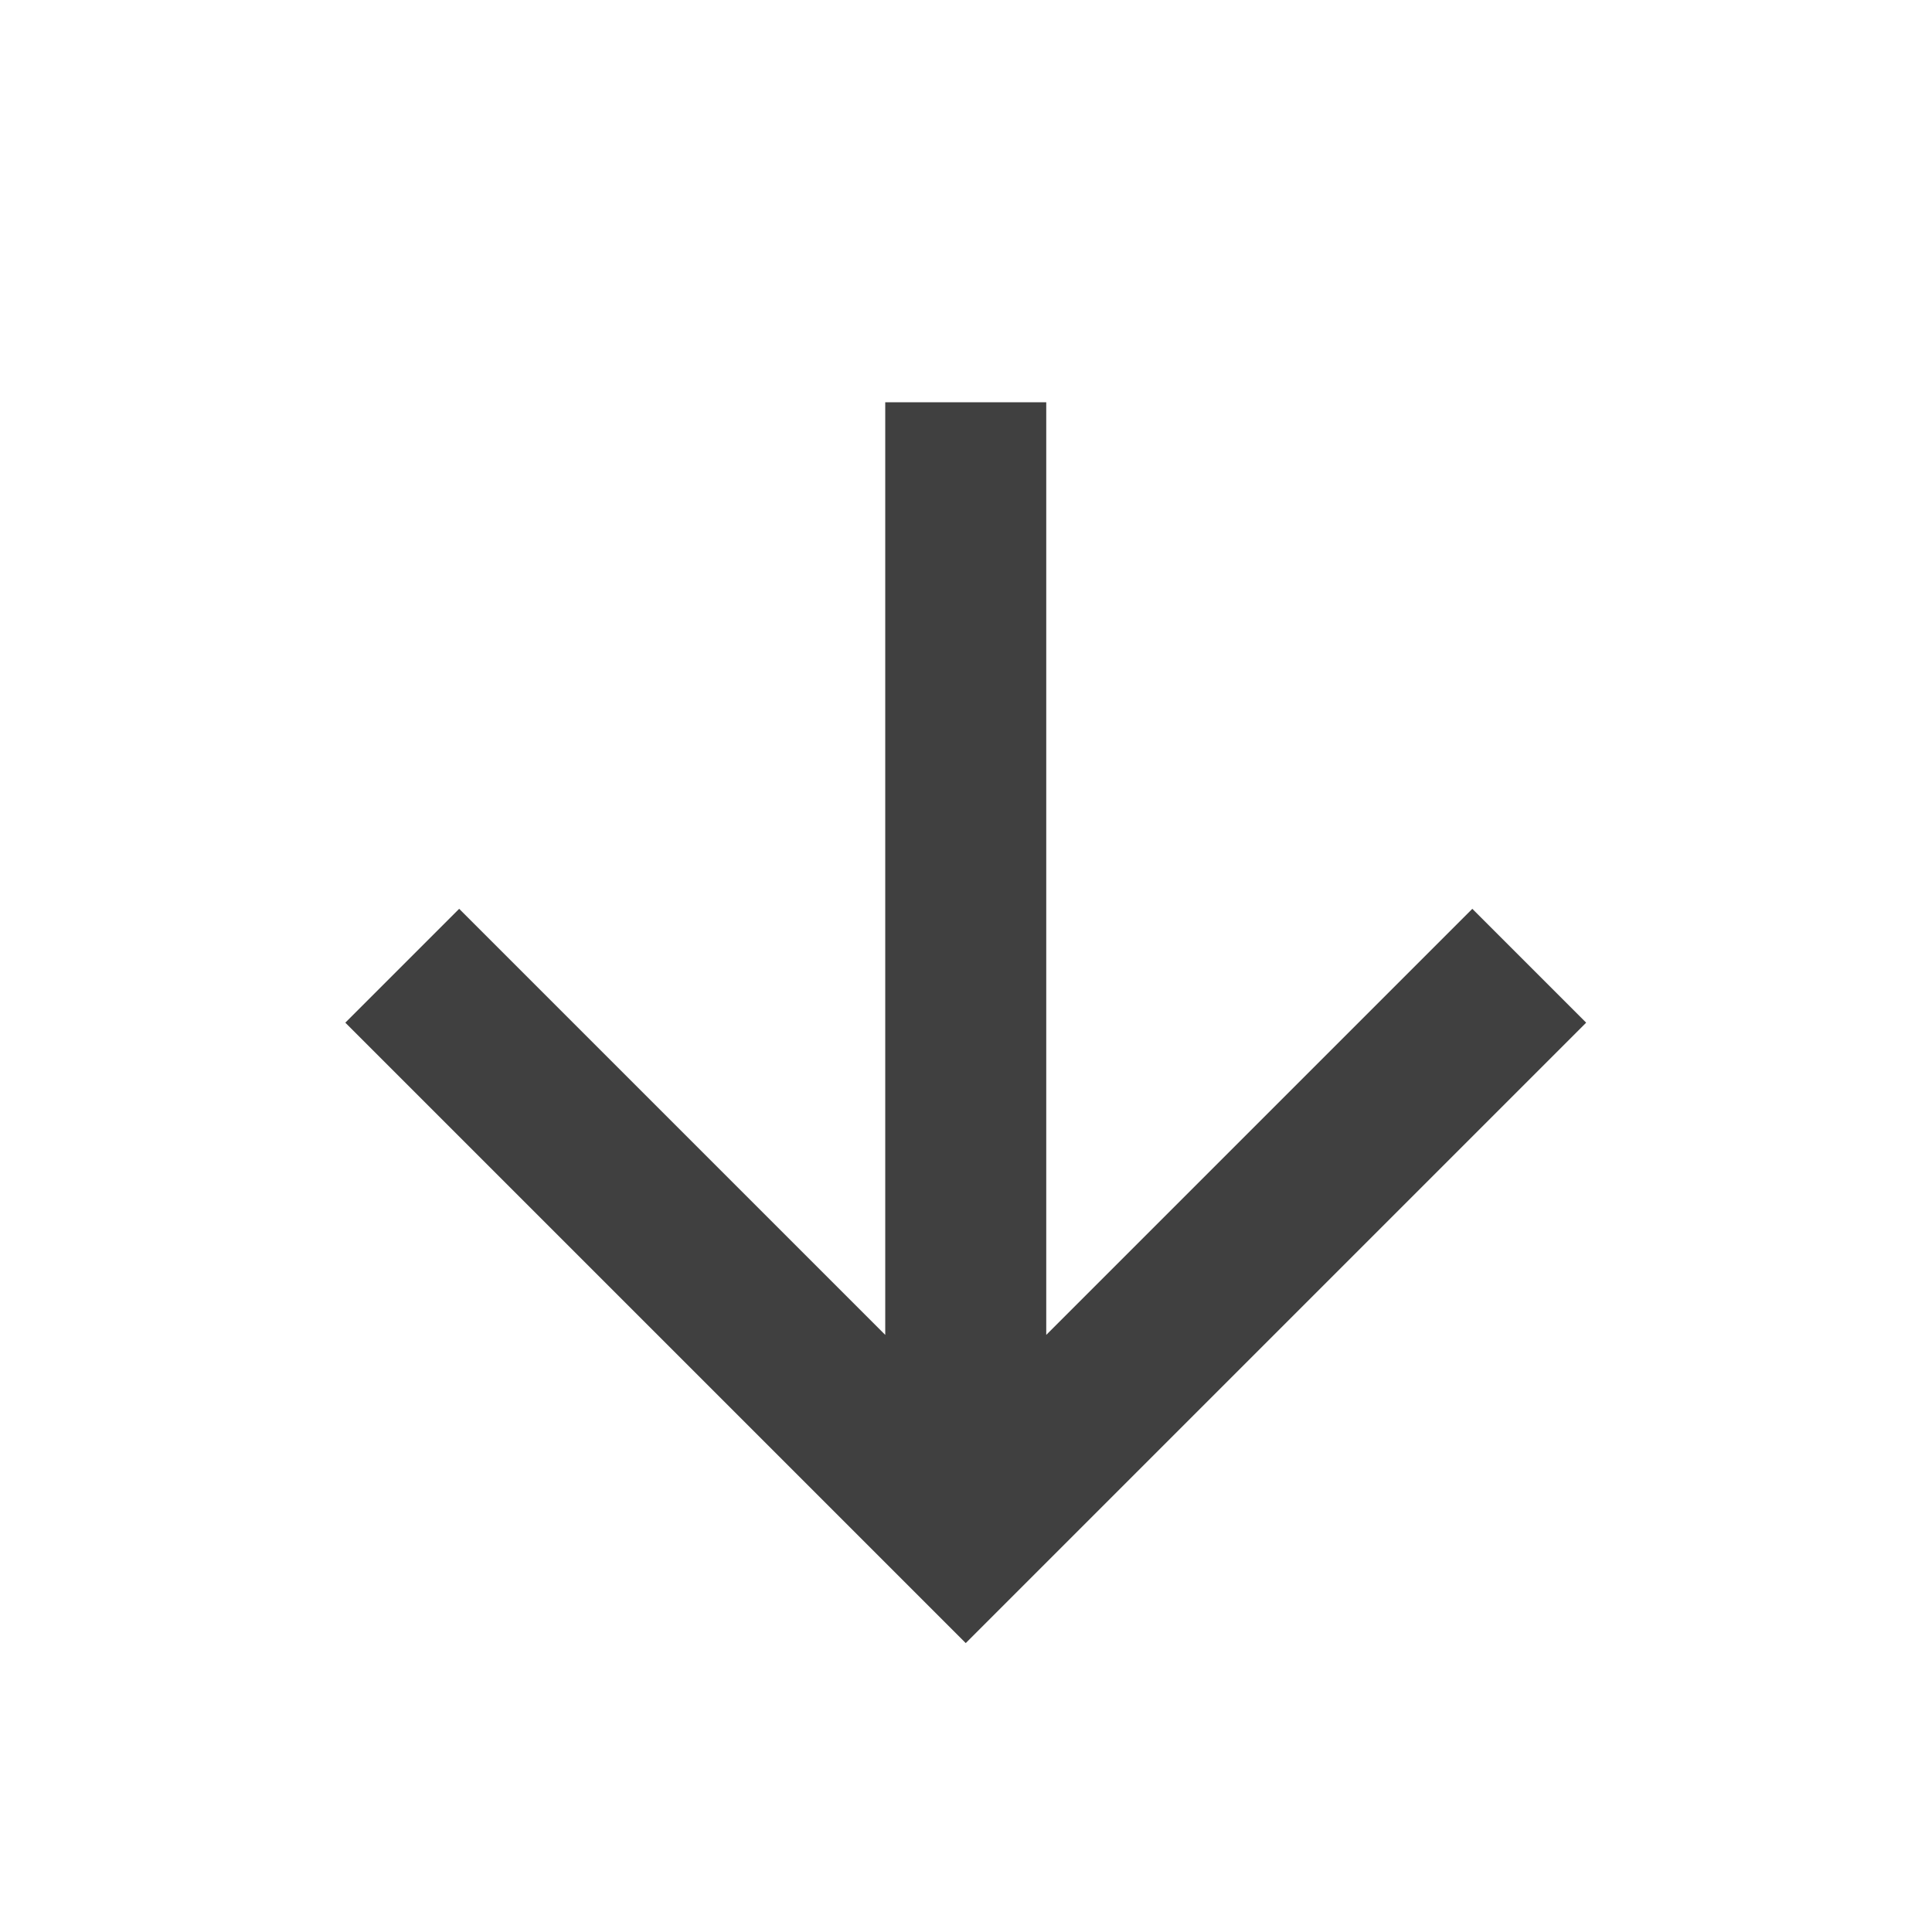
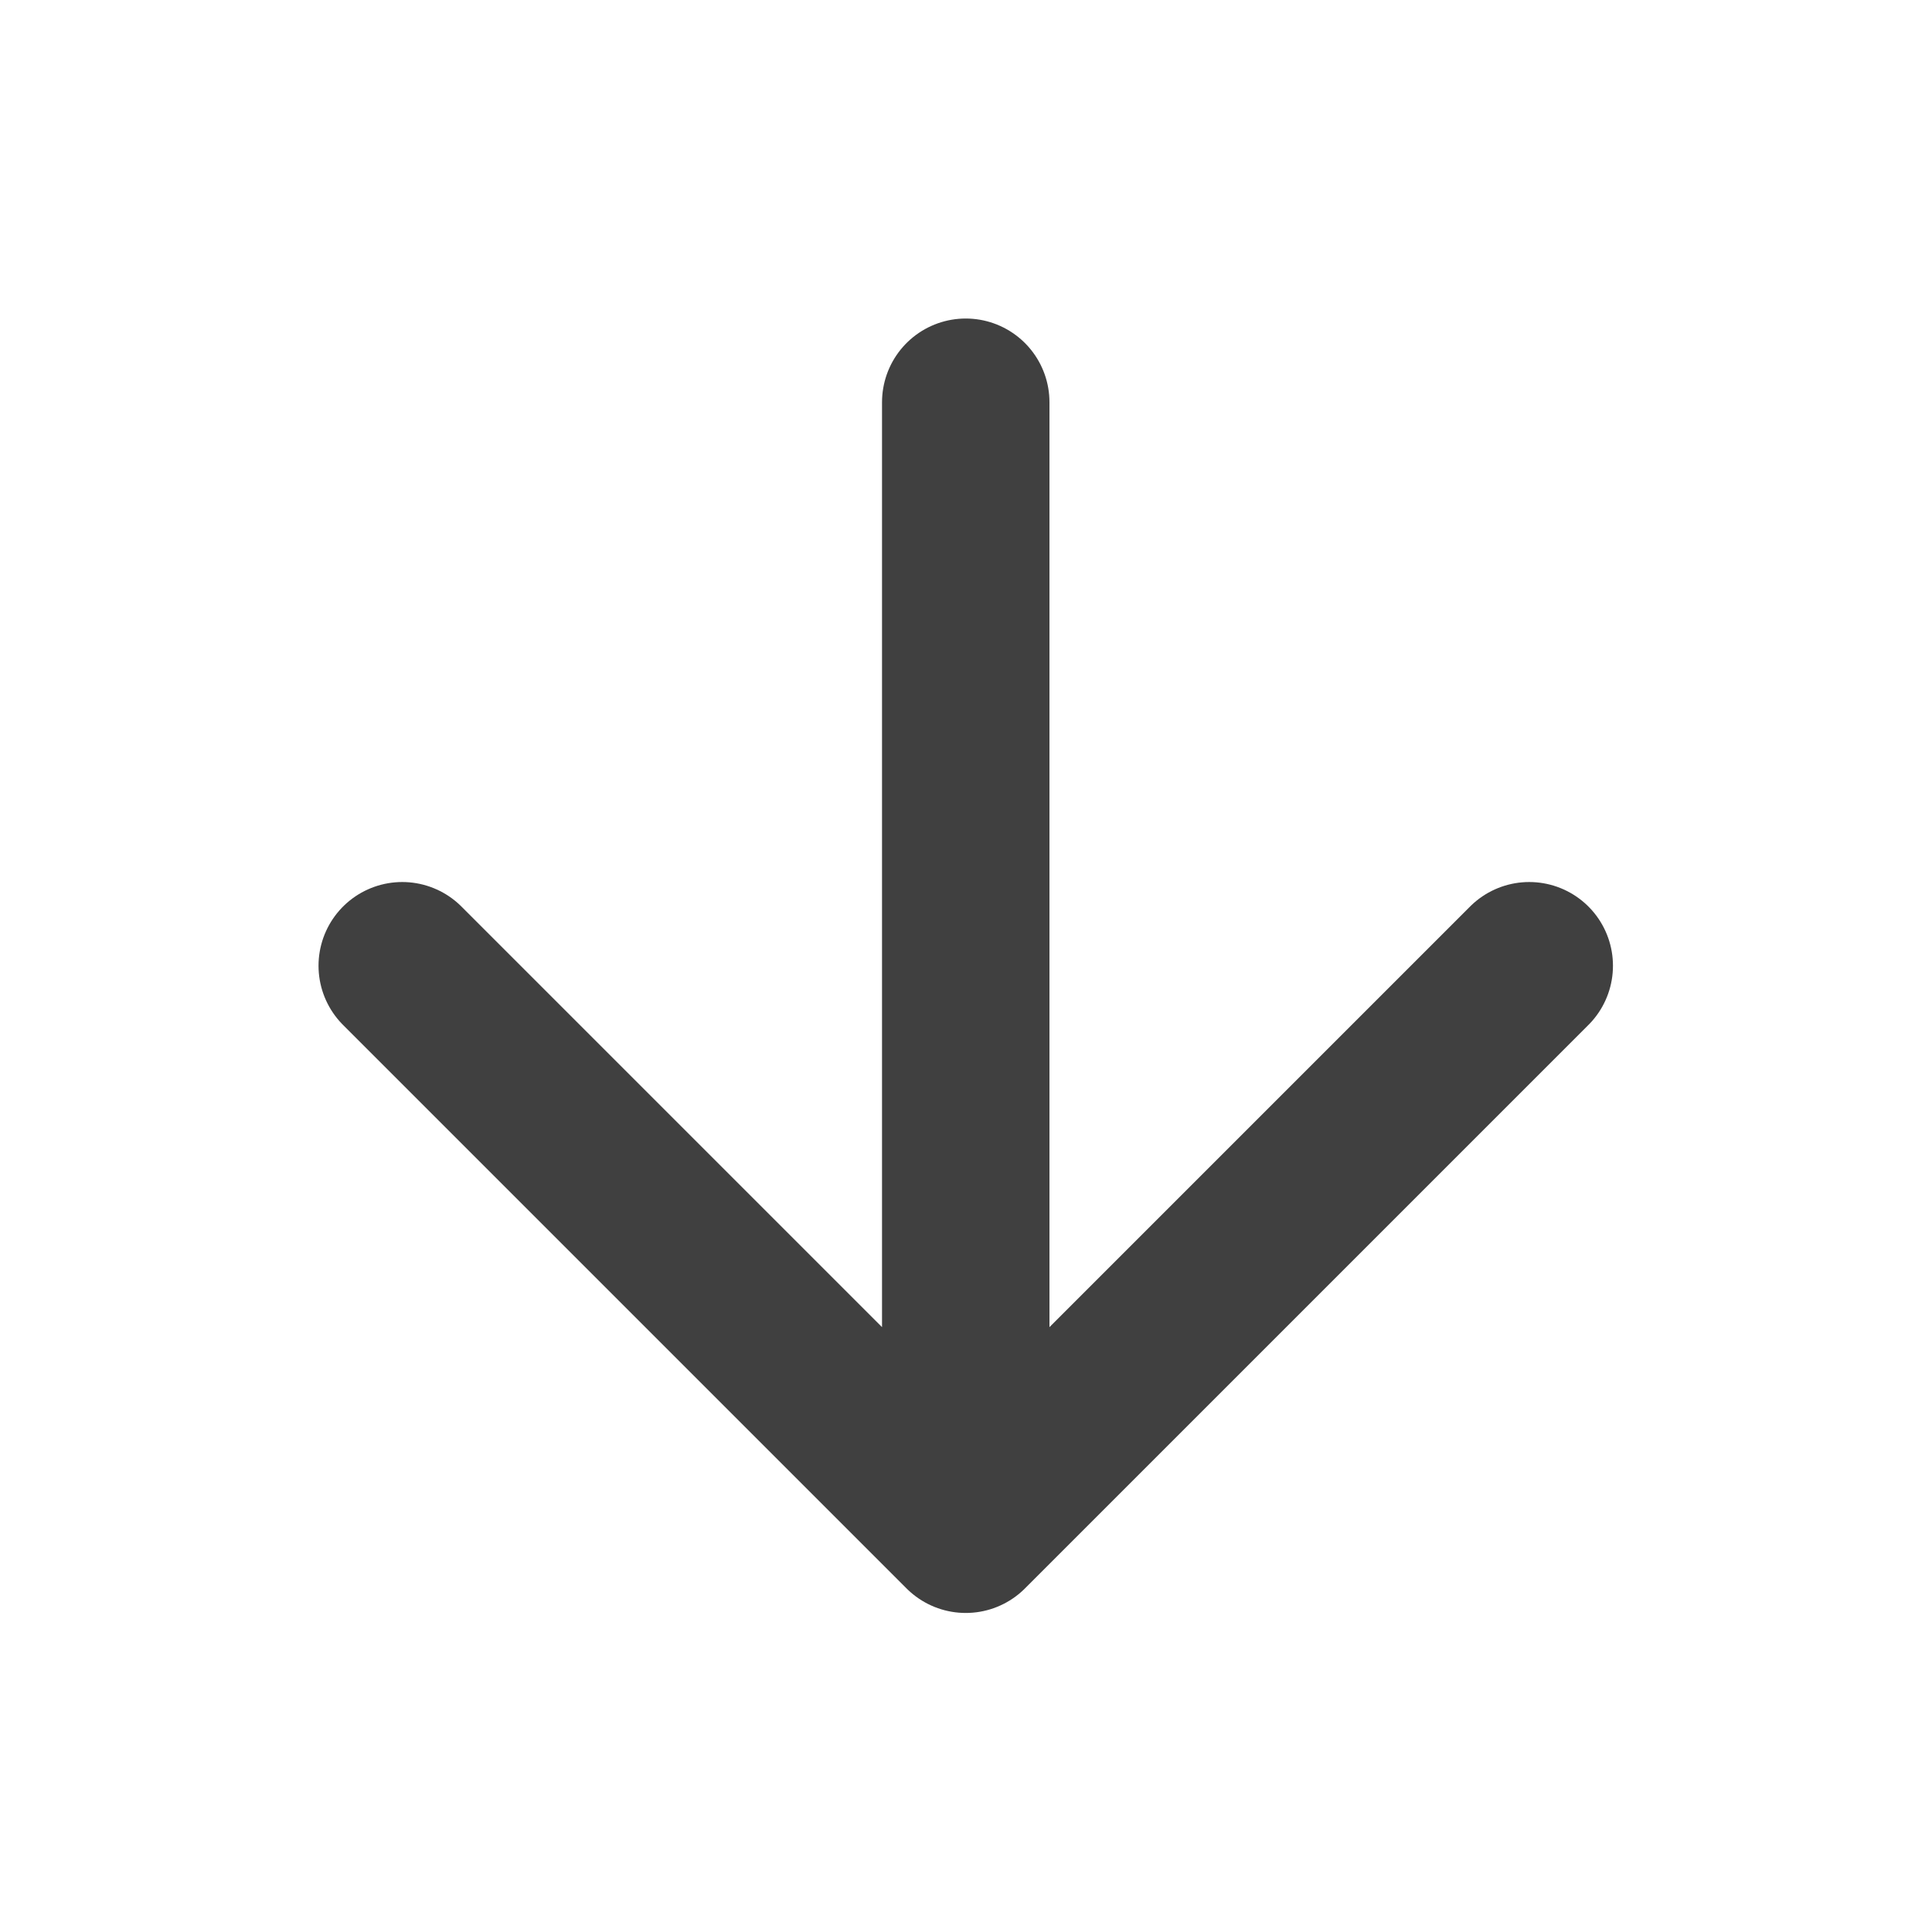
<svg xmlns="http://www.w3.org/2000/svg" width="15" height="15" viewBox="0 0 15 15" fill="none">
-   <path d="M7.498 3.123V11.873M3.123 7.498L7.498 11.873L11.873 7.498" stroke-width="1.25" stroke="#404040" />
+   <path d="M7.498 3.123V11.873M3.123 7.498L7.498 11.873L11.873 7.498" stroke-width="1.3" stroke="#404040" stroke-linecap="round" stroke-linejoin="round" />
</svg>
